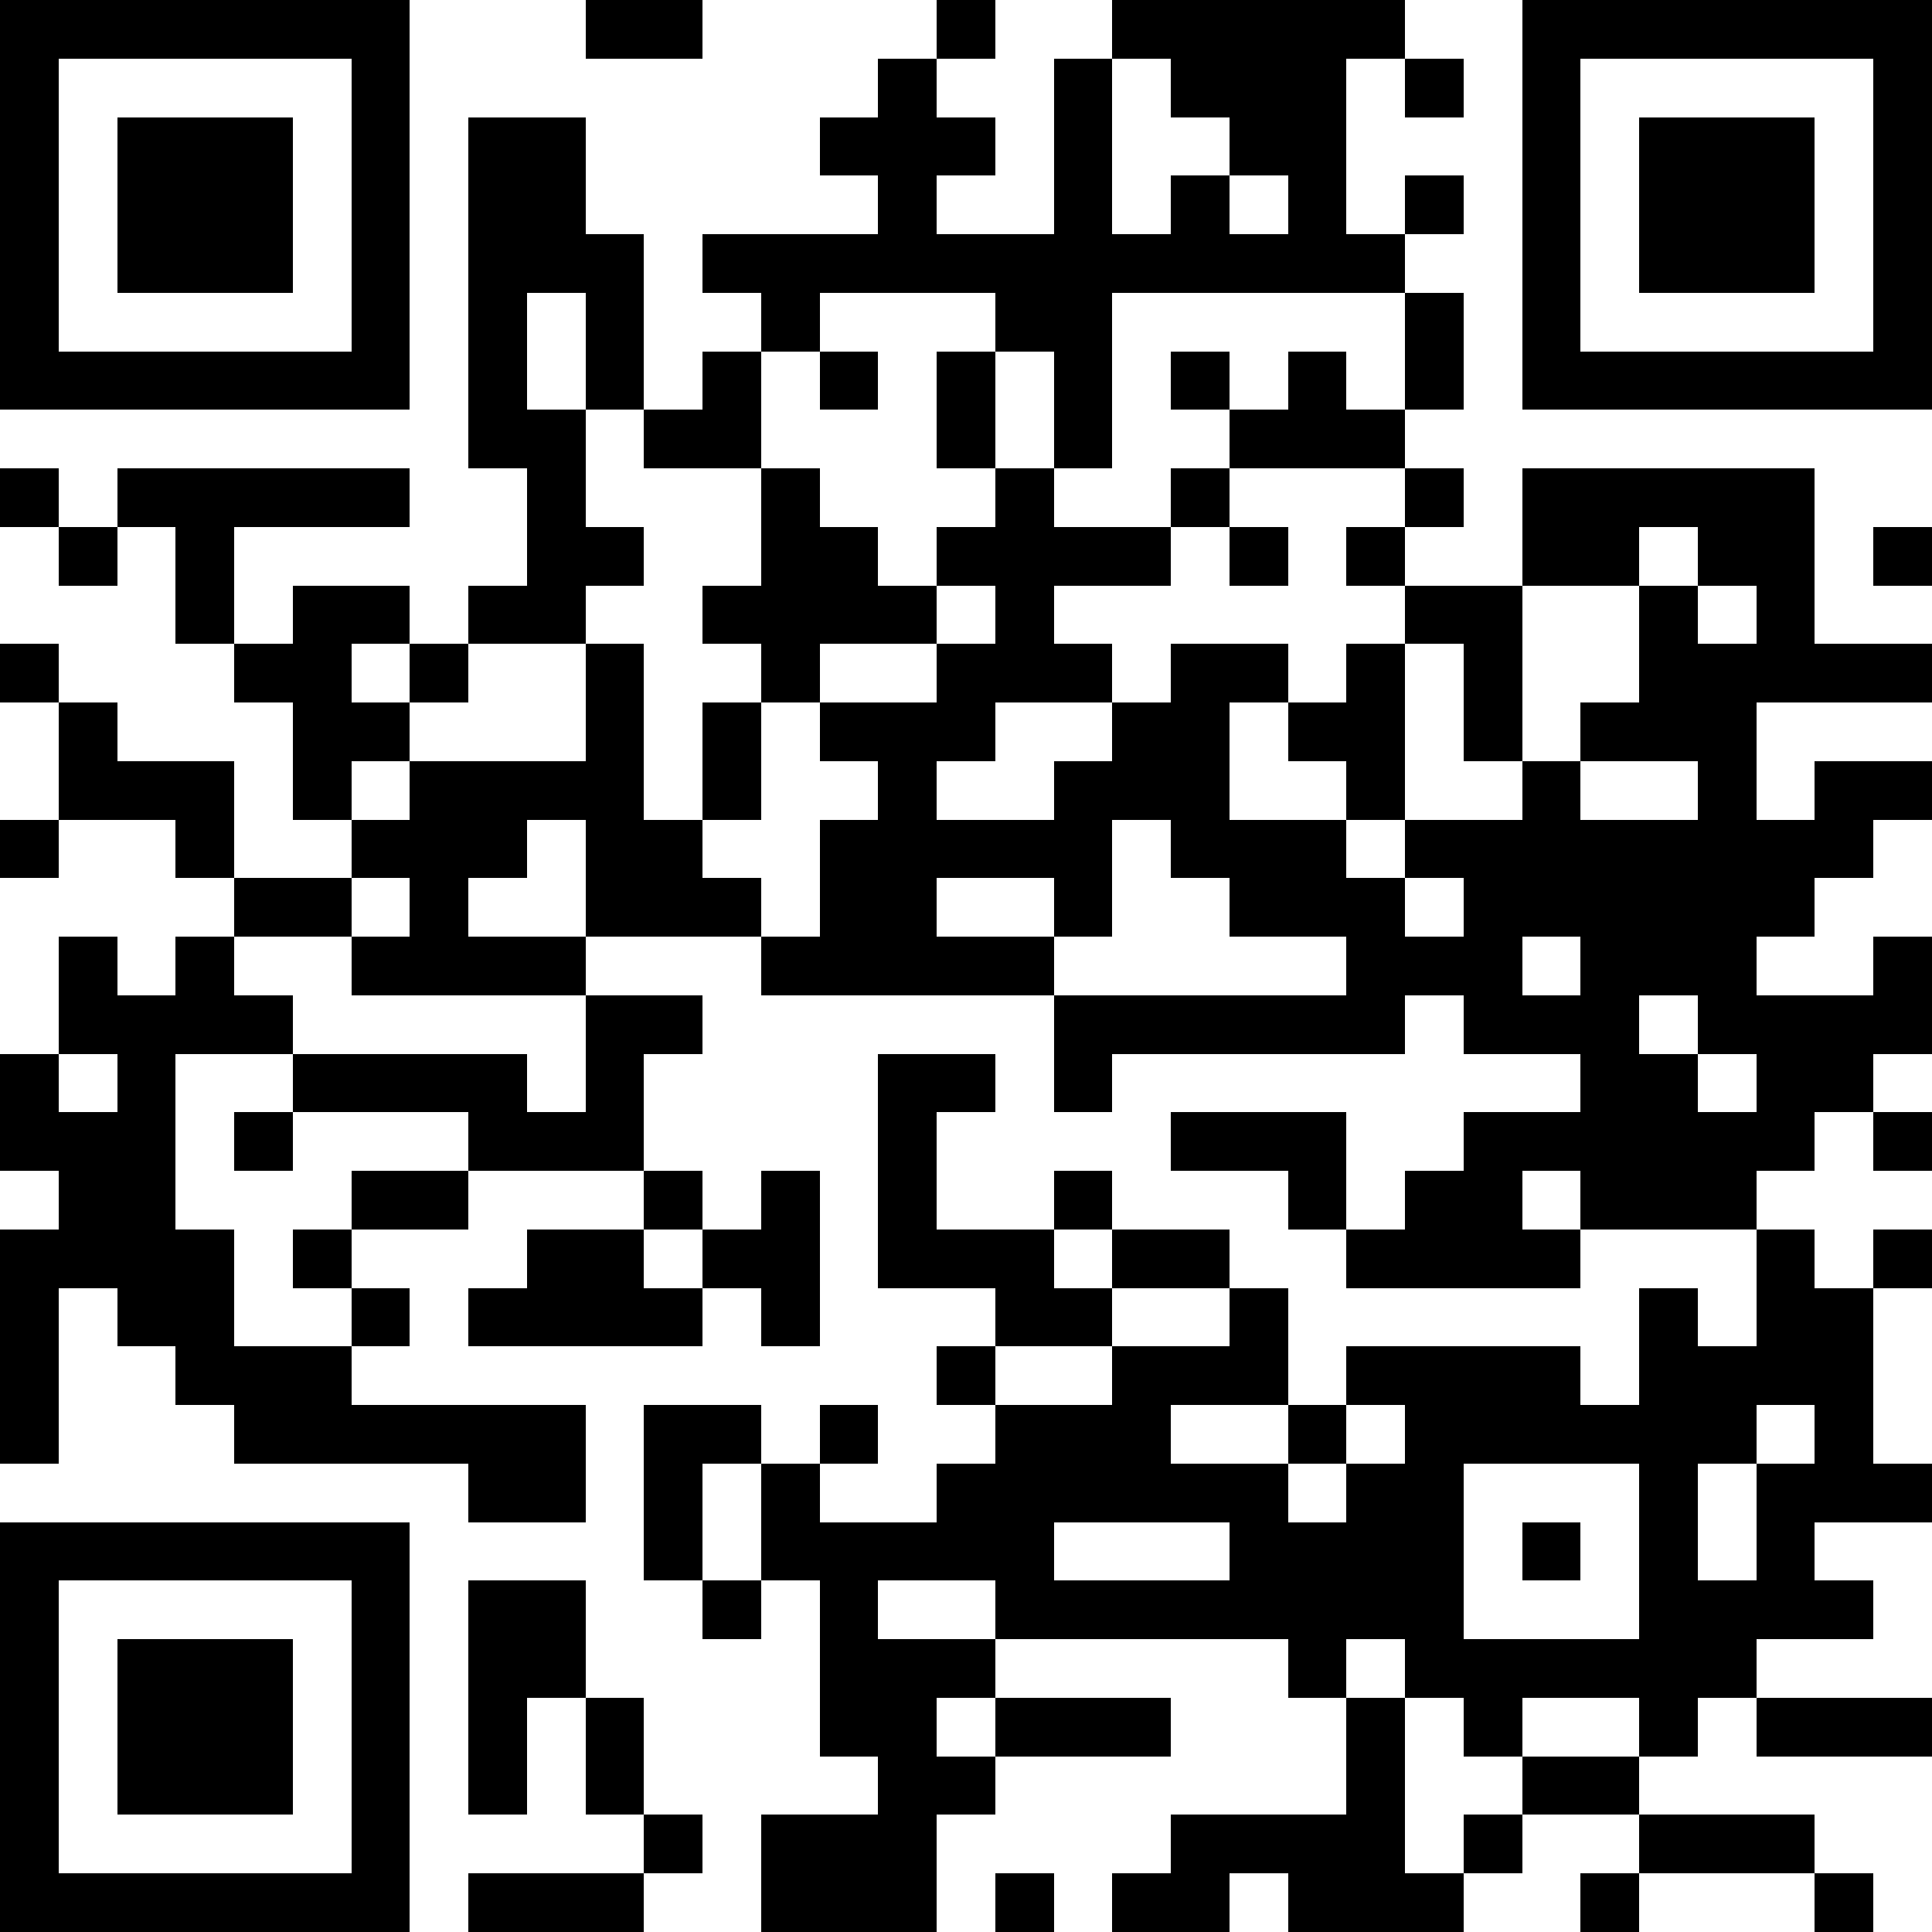
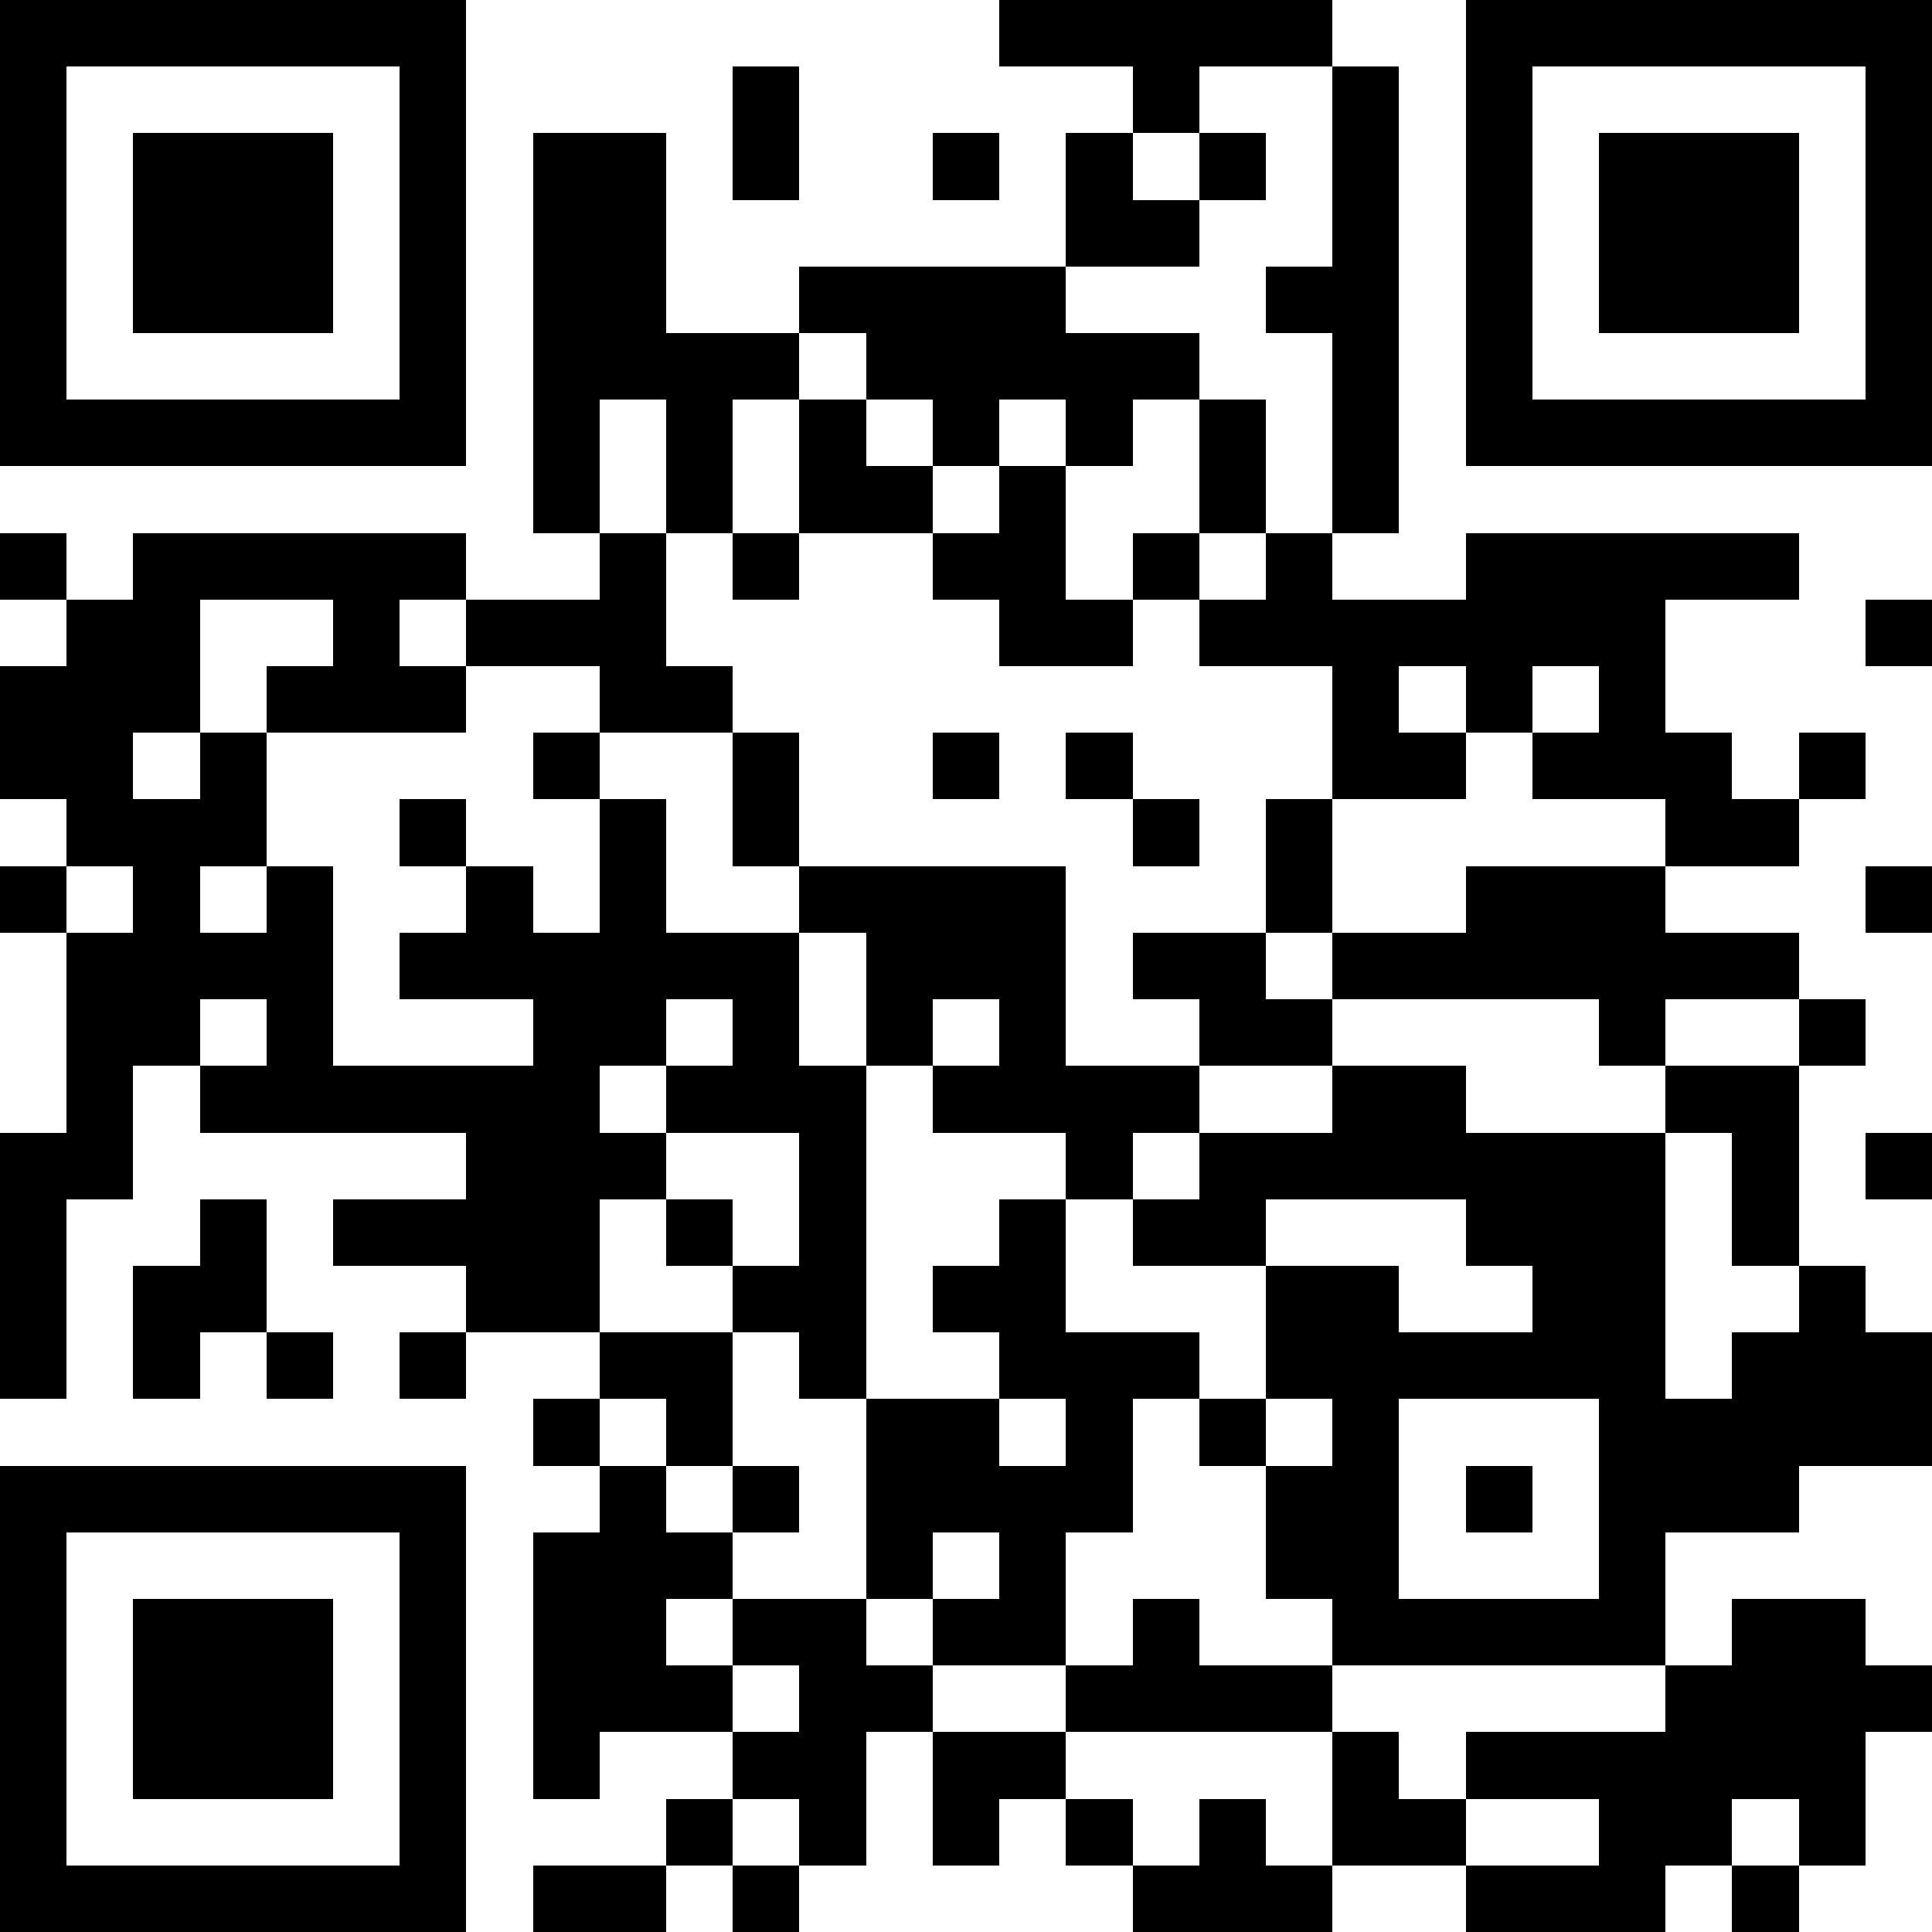
- <svg xmlns="http://www.w3.org/2000/svg" viewBox="0 0 33 33" shape-rendering="crispEdges">
-   <path fill="#ffffff" d="M0 0h33v33H0z" />
-   <path stroke="#000000" d="M0 0.5h7m3 0h2m4 0h1m2 0h5m2 0h7M0 1.5h1m5 0h1m8 0h1m2 0h1m1 0h3m1 0h1m1 0h1m5 0h1M0 2.5h1m1 0h3m1 0h1m1 0h2m4 0h3m1 0h1m2 0h2m3 0h1m1 0h3m1 0h1M0 3.5h1m1 0h3m1 0h1m1 0h2m5 0h1m2 0h1m1 0h1m1 0h1m1 0h1m1 0h1m1 0h3m1 0h1M0 4.5h1m1 0h3m1 0h1m1 0h3m1 0h12m2 0h1m1 0h3m1 0h1M0 5.5h1m5 0h1m1 0h1m1 0h1m2 0h1m3 0h2m5 0h1m1 0h1m5 0h1M0 6.5h7m1 0h1m1 0h1m1 0h1m1 0h1m1 0h1m1 0h1m1 0h1m1 0h1m1 0h1m1 0h7M8 7.5h2m1 0h2m3 0h1m1 0h1m2 0h3M0 8.5h1m1 0h5m2 0h1m3 0h1m3 0h1m2 0h1m3 0h1m1 0h5M1 9.5h1m1 0h1m5 0h2m2 0h2m1 0h4m1 0h1m1 0h1m2 0h2m1 0h2m1 0h1M3 10.5h1m1 0h2m1 0h2m2 0h4m1 0h1m6 0h2m2 0h1m1 0h1M0 11.5h1m3 0h2m1 0h1m2 0h1m2 0h1m2 0h3m1 0h2m1 0h1m1 0h1m2 0h5M1 12.5h1m3 0h2m3 0h1m1 0h1m1 0h3m2 0h2m1 0h2m1 0h1m1 0h3M1 13.5h3m1 0h1m1 0h4m1 0h1m2 0h1m2 0h3m2 0h1m2 0h1m2 0h1m1 0h2M0 14.5h1m2 0h1m2 0h3m1 0h2m2 0h5m1 0h3m1 0h8M4 15.5h2m1 0h1m2 0h3m1 0h2m2 0h1m2 0h3m1 0h6M1 16.5h1m1 0h1m2 0h4m3 0h5m5 0h3m1 0h3m2 0h1M1 17.5h4m5 0h2m6 0h6m1 0h3m1 0h4M0 18.5h1m1 0h1m2 0h4m1 0h1m4 0h2m1 0h1m8 0h2m1 0h2M0 19.5h3m1 0h1m3 0h3m4 0h1m4 0h3m2 0h6m1 0h1M1 20.5h2m3 0h2m3 0h1m1 0h1m1 0h1m2 0h1m3 0h1m1 0h2m1 0h3M0 21.5h4m1 0h1m3 0h2m1 0h2m1 0h3m1 0h2m2 0h4m3 0h1m1 0h1M0 22.5h1m1 0h2m2 0h1m1 0h4m1 0h1m3 0h2m2 0h1m6 0h1m1 0h2M0 23.5h1m2 0h3m10 0h1m2 0h3m1 0h4m1 0h4M0 24.5h1m3 0h6m1 0h2m1 0h1m2 0h3m2 0h1m1 0h6m1 0h1M8 25.5h2m1 0h1m1 0h1m2 0h6m1 0h2m3 0h1m1 0h3M0 26.5h7m4 0h1m1 0h5m3 0h4m1 0h1m1 0h1m1 0h1M0 27.5h1m5 0h1m1 0h2m2 0h1m1 0h1m2 0h8m3 0h4M0 28.5h1m1 0h3m1 0h1m1 0h2m4 0h3m5 0h1m1 0h6M0 29.5h1m1 0h3m1 0h1m1 0h1m1 0h1m3 0h2m1 0h3m3 0h1m1 0h1m2 0h1m1 0h3M0 30.5h1m1 0h3m1 0h1m1 0h1m1 0h1m4 0h2m6 0h1m2 0h2M0 31.5h1m5 0h1m4 0h1m1 0h3m4 0h4m1 0h1m2 0h3M0 32.5h7m1 0h3m2 0h3m1 0h1m1 0h2m1 0h3m2 0h1m3 0h1" />
+ <svg xmlns="http://www.w3.org/2000/svg" viewBox="0 0 29 29" shape-rendering="crispEdges">
+   <path fill="#ffffff" d="M0 0h29v29H0z" />
+   <path stroke="#000000" d="M0 0.5h7m8 0h5m2 0h7M0 1.5h1m5 0h1m4 0h1m5 0h1m2 0h1m1 0h1m5 0h1M0 2.5h1m1 0h3m1 0h1m1 0h2m1 0h1m2 0h1m1 0h1m1 0h1m1 0h1m1 0h1m1 0h3m1 0h1M0 3.5h1m1 0h3m1 0h1m1 0h2m6 0h2m2 0h1m1 0h1m1 0h3m1 0h1M0 4.5h1m1 0h3m1 0h1m1 0h2m2 0h4m3 0h2m1 0h1m1 0h3m1 0h1M0 5.5h1m5 0h1m1 0h4m1 0h5m2 0h1m1 0h1m5 0h1M0 6.5h7m1 0h1m1 0h1m1 0h1m1 0h1m1 0h1m1 0h1m1 0h1m1 0h7M8 7.5h1m1 0h1m1 0h2m1 0h1m2 0h1m1 0h1M0 8.5h1m1 0h5m2 0h1m1 0h1m2 0h2m1 0h1m1 0h1m2 0h5M1 9.5h2m2 0h1m1 0h3m5 0h2m1 0h7m3 0h1M0 10.5h3m1 0h3m2 0h2m9 0h1m1 0h1m1 0h1M0 11.5h2m1 0h1m4 0h1m2 0h1m2 0h1m1 0h1m3 0h2m1 0h3m1 0h1M1 12.5h3m2 0h1m2 0h1m1 0h1m5 0h1m1 0h1m5 0h2M0 13.5h1m1 0h1m1 0h1m2 0h1m1 0h1m2 0h4m3 0h1m2 0h3m3 0h1M1 14.5h4m1 0h6m1 0h3m1 0h2m1 0h7M1 15.5h2m1 0h1m3 0h2m1 0h1m1 0h1m1 0h1m2 0h2m4 0h1m2 0h1M1 16.5h1m1 0h6m1 0h3m1 0h4m2 0h2m3 0h2M0 17.5h2m5 0h3m2 0h1m3 0h1m1 0h7m1 0h1m1 0h1M0 18.5h1m2 0h1m1 0h4m1 0h1m1 0h1m2 0h1m1 0h2m3 0h3m1 0h1M0 19.5h1m1 0h2m3 0h2m2 0h2m1 0h2m3 0h2m2 0h2m2 0h1M0 20.5h1m1 0h1m1 0h1m1 0h1m2 0h2m1 0h1m2 0h3m1 0h6m1 0h3M8 21.5h1m1 0h1m2 0h2m1 0h1m1 0h1m1 0h1m3 0h5M0 22.5h7m2 0h1m1 0h1m1 0h4m2 0h2m1 0h1m1 0h3M0 23.5h1m5 0h1m1 0h3m2 0h1m1 0h1m3 0h2m3 0h1M0 24.5h1m1 0h3m1 0h1m1 0h2m1 0h2m1 0h2m1 0h1m2 0h5m1 0h2M0 25.5h1m1 0h3m1 0h1m1 0h3m1 0h2m2 0h4m5 0h4M0 26.5h1m1 0h3m1 0h1m1 0h1m2 0h2m1 0h2m4 0h1m1 0h6M0 27.5h1m5 0h1m3 0h1m1 0h1m1 0h1m1 0h1m1 0h1m1 0h2m2 0h2m1 0h1M0 28.5h7m1 0h2m1 0h1m5 0h3m2 0h3m1 0h1" />
</svg>
